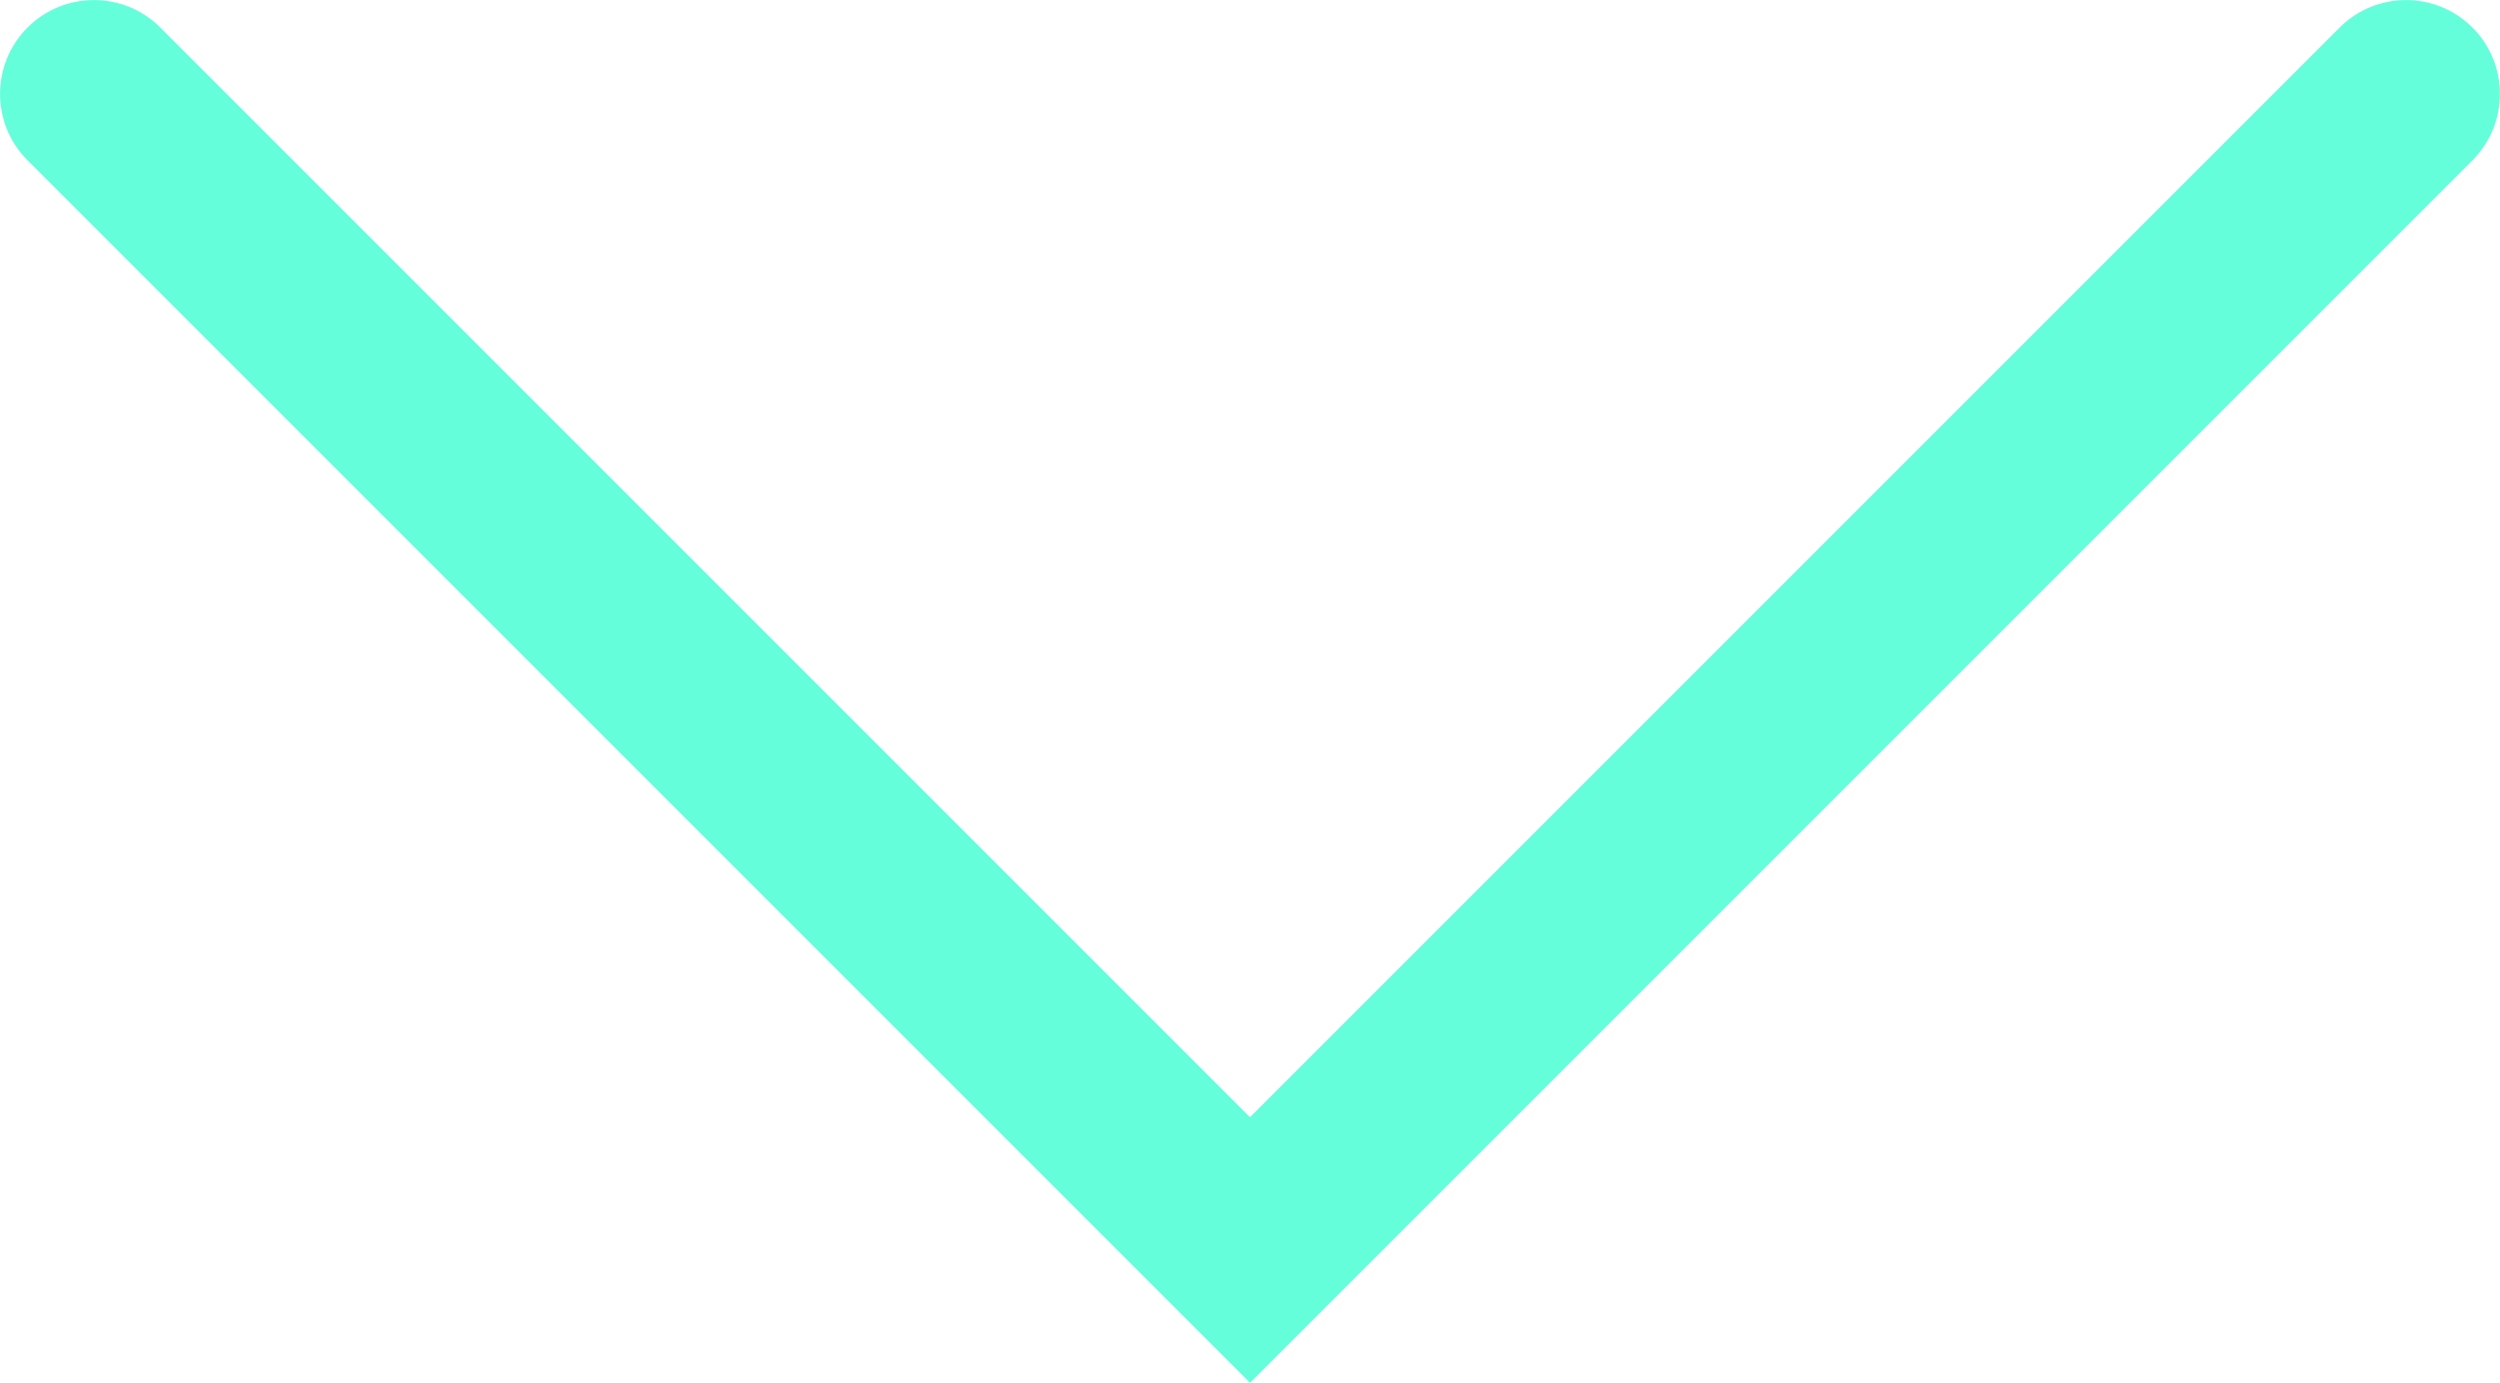
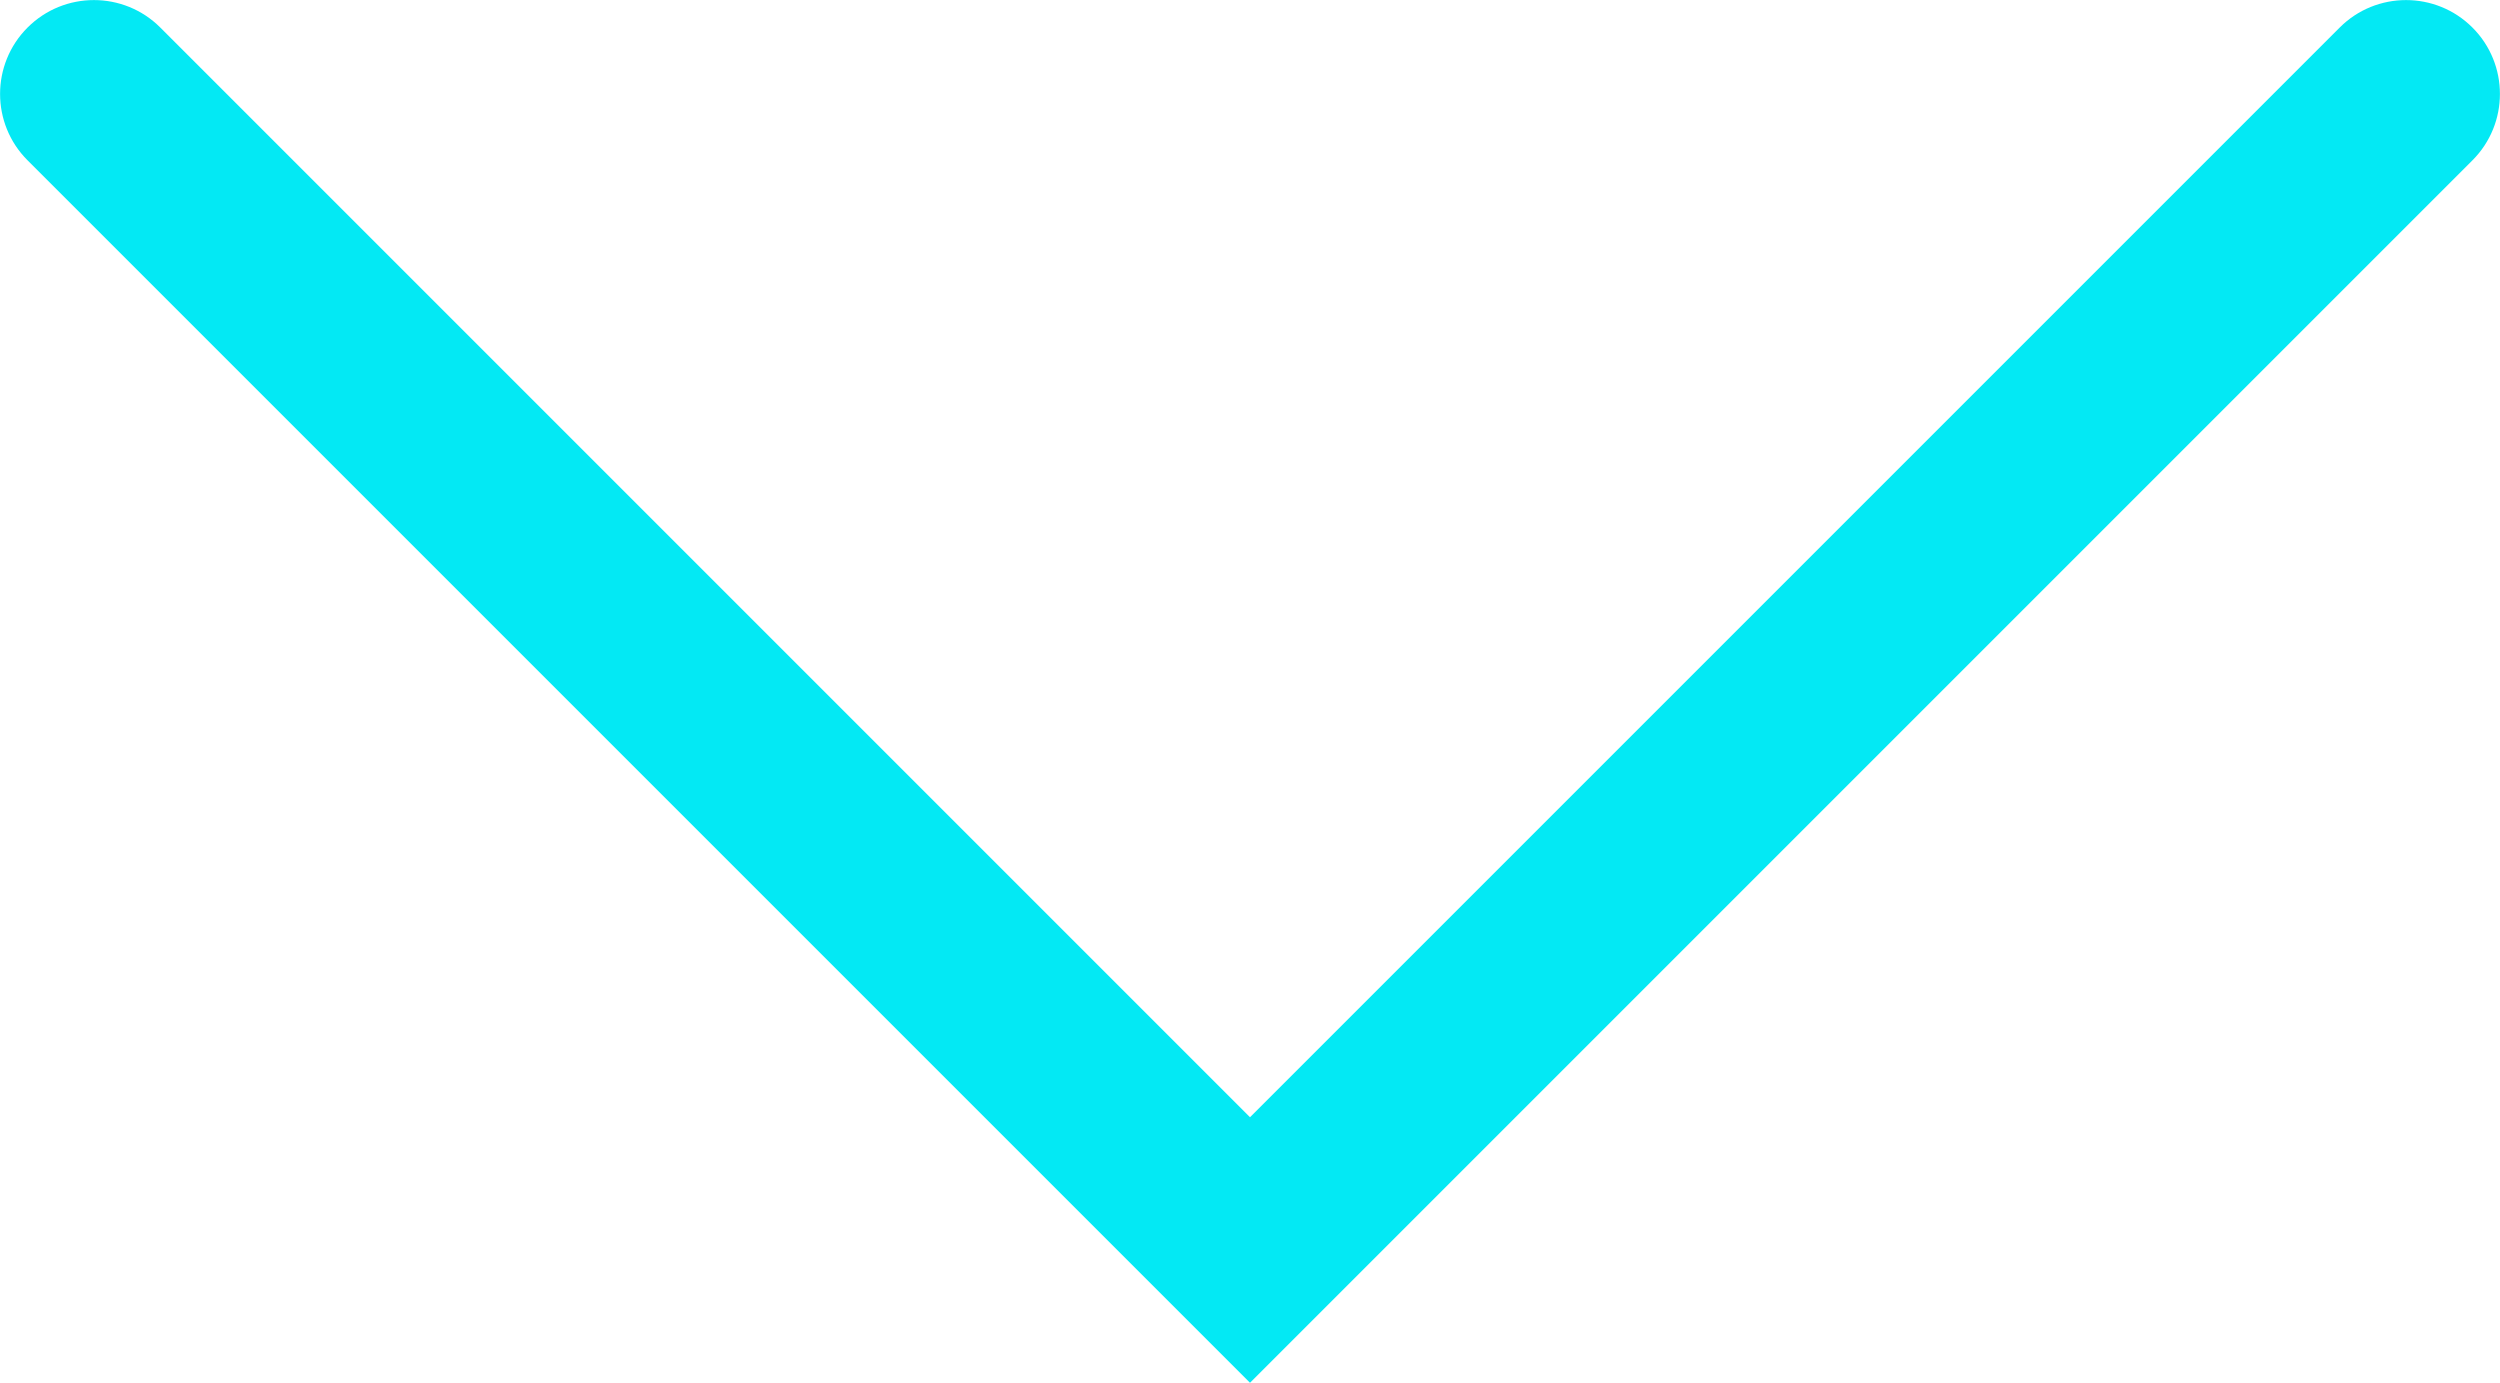
<svg xmlns="http://www.w3.org/2000/svg" id="Layer_1" data-name="Layer 1" viewBox="0 0 79.84 44.16">
  <defs>
    <style>
      .cls-1 {
-         fill: #64ffda;
+         fill: #03e9f4;
      }
    </style>
  </defs>
  <path class="cls-1" d="M39.92,44.16L.88,5.12C-.29,3.95-.29,2.05,.88,.88s3.07-1.17,4.24,0L39.92,35.68,74.72,.88c1.17-1.17,3.07-1.17,4.24,0,1.17,1.17,1.17,3.07,0,4.24L39.92,44.16Z" />
</svg>
